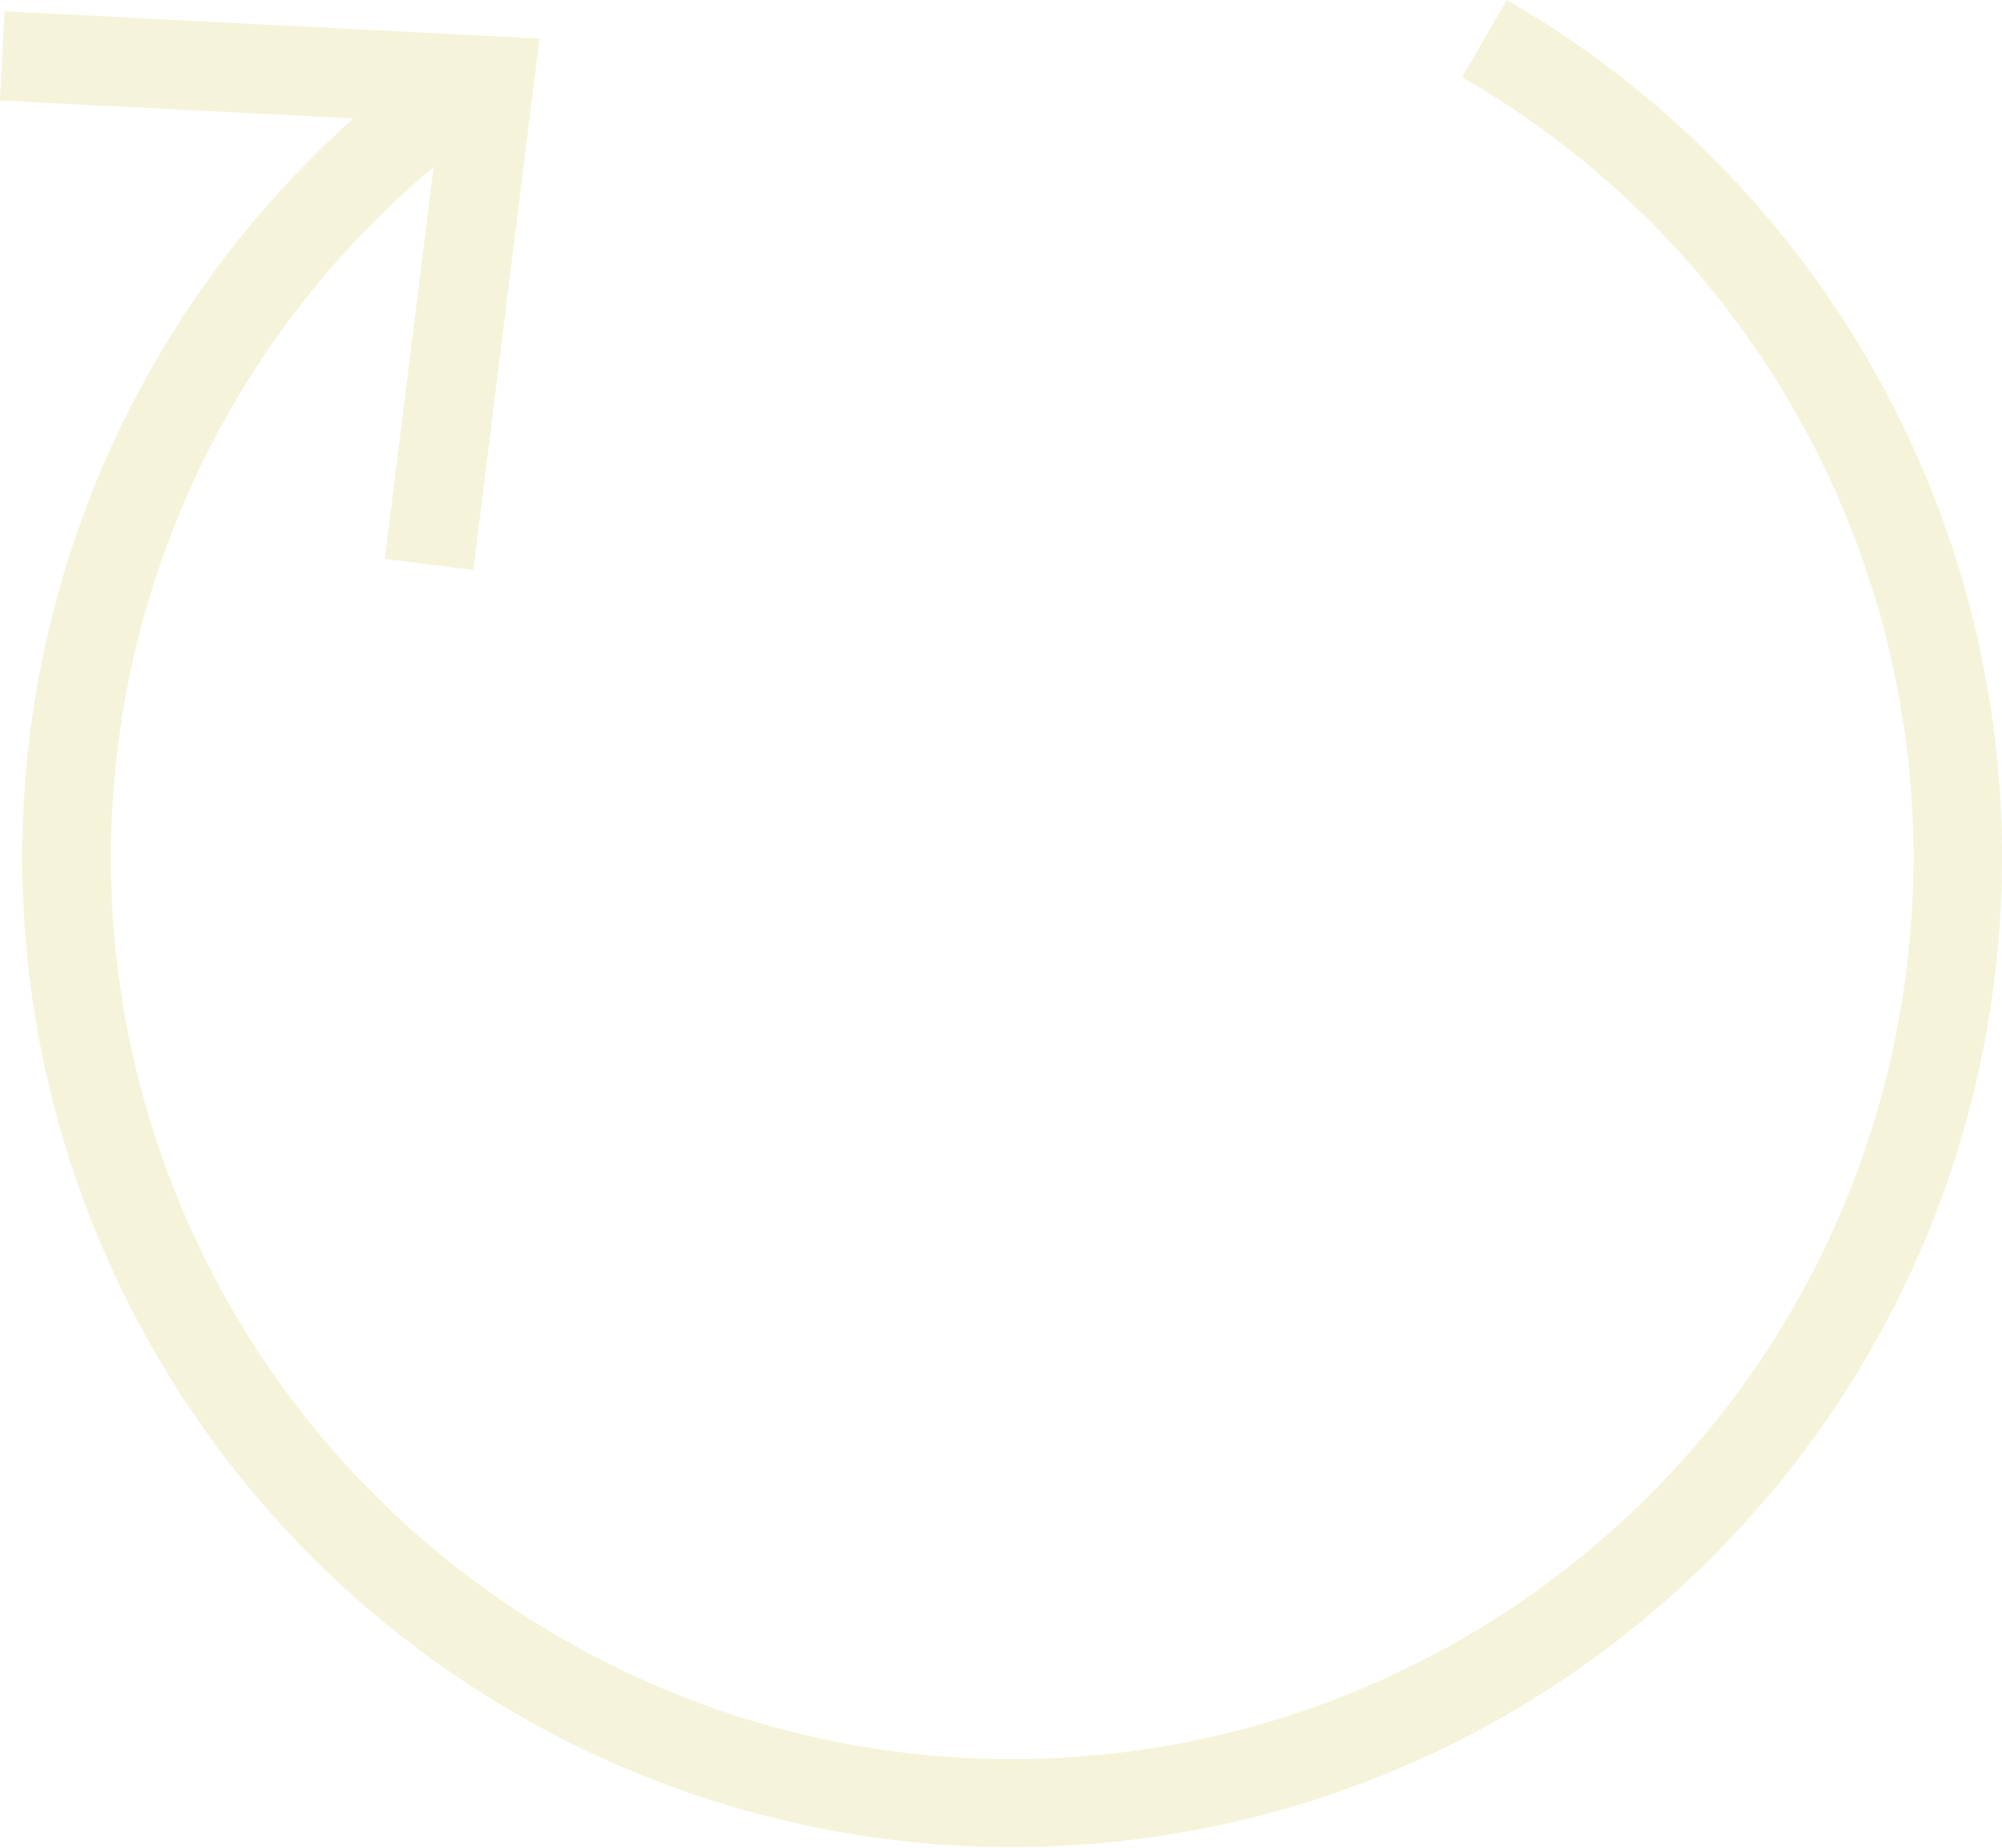
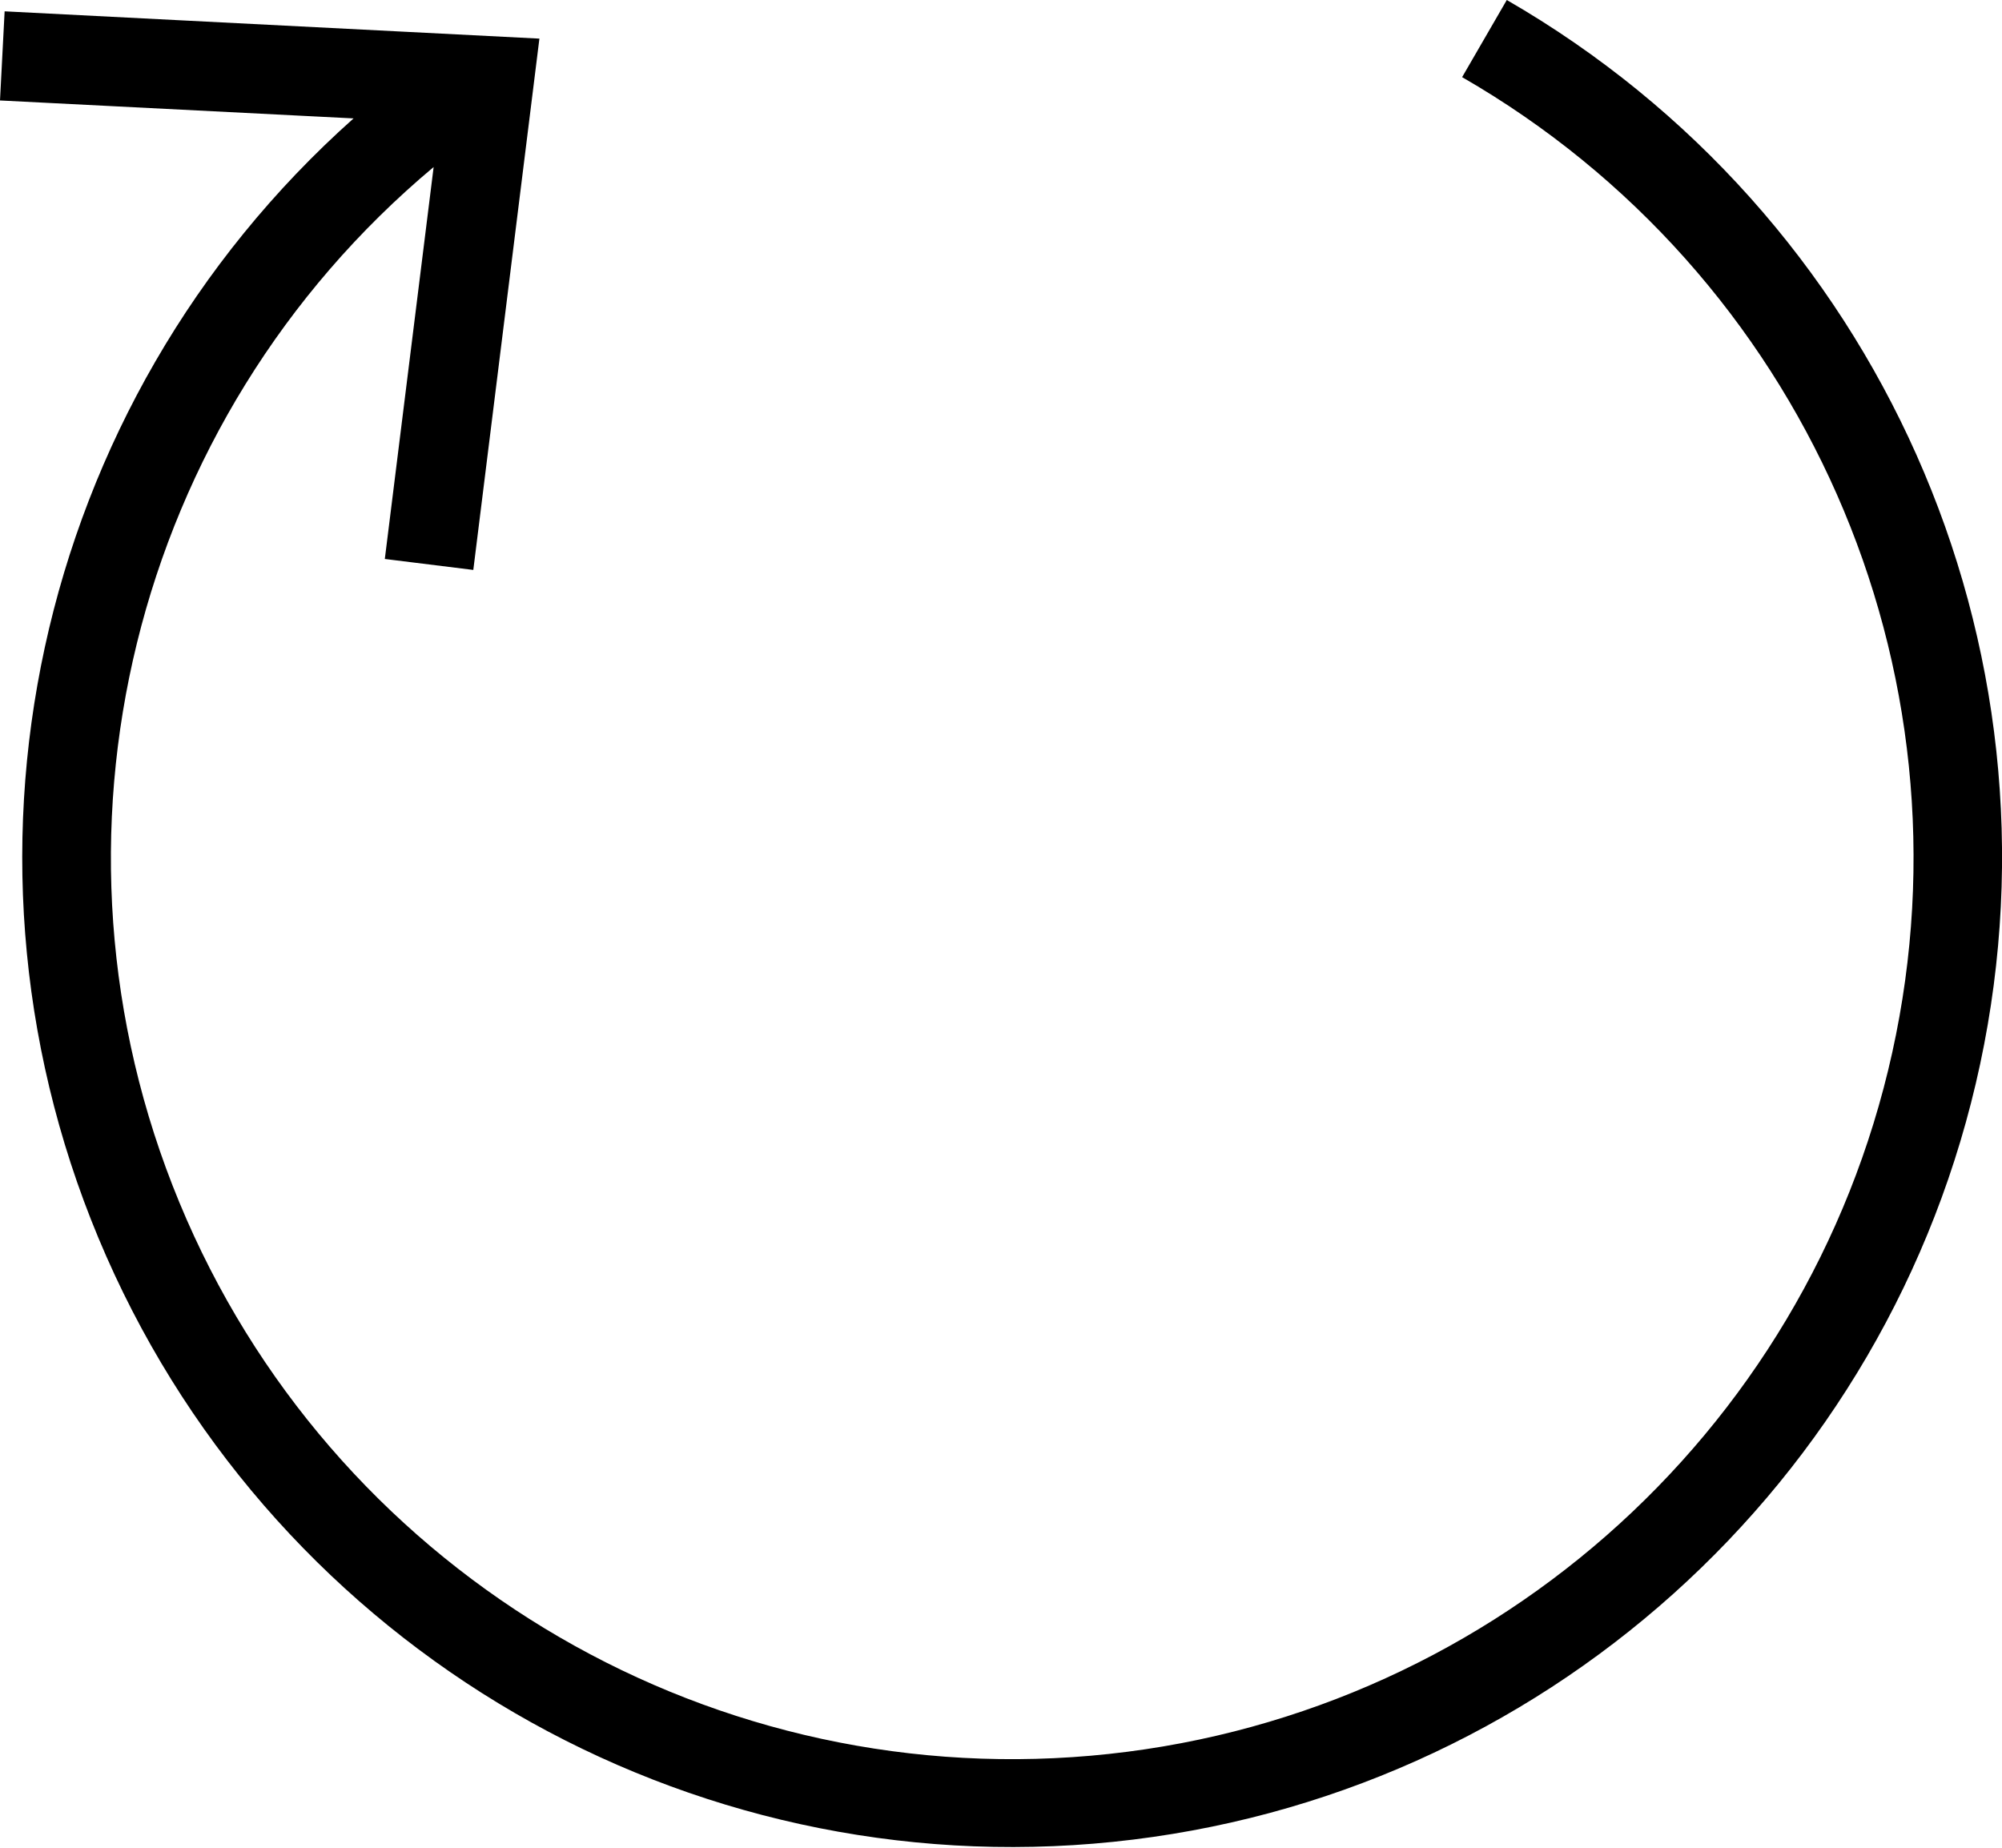
<svg xmlns="http://www.w3.org/2000/svg" viewBox="0 0 212 195.67">
  <defs>
-     <style>.cls-1{fill:#f5f3d9;}</style>
+     <style>
+       .cls-1{
+         fill: --var(color);
+       }
+     </style>
  </defs>
-   <g id="Layer_2" data-name="Layer 2">
-     <g id="Layer_1-2" data-name="Layer 1">
-       <path class="cls-1" d="M159.56,0l-4.73,8.17A95.44,95.44,0,1,1,45.92,17.69L40.75,59.2l9.37,1.16,7-56.27L.49,1.2,0,10.64l37.44,1.9A104.82,104.82,0,1,0,159.56,0Z" />
-     </g>
+   <g>
+     <path class="cls-1" d="M159.56,0l-4.73,8.17A95.44,95.44,0,1,1,45.92,17.69L40.75,59.2l9.37,1.16,7-56.27L.49,1.2,0,10.64l37.44,1.9A104.82,104.82,0,1,0,159.56,0Z" />
  </g>
</svg>
